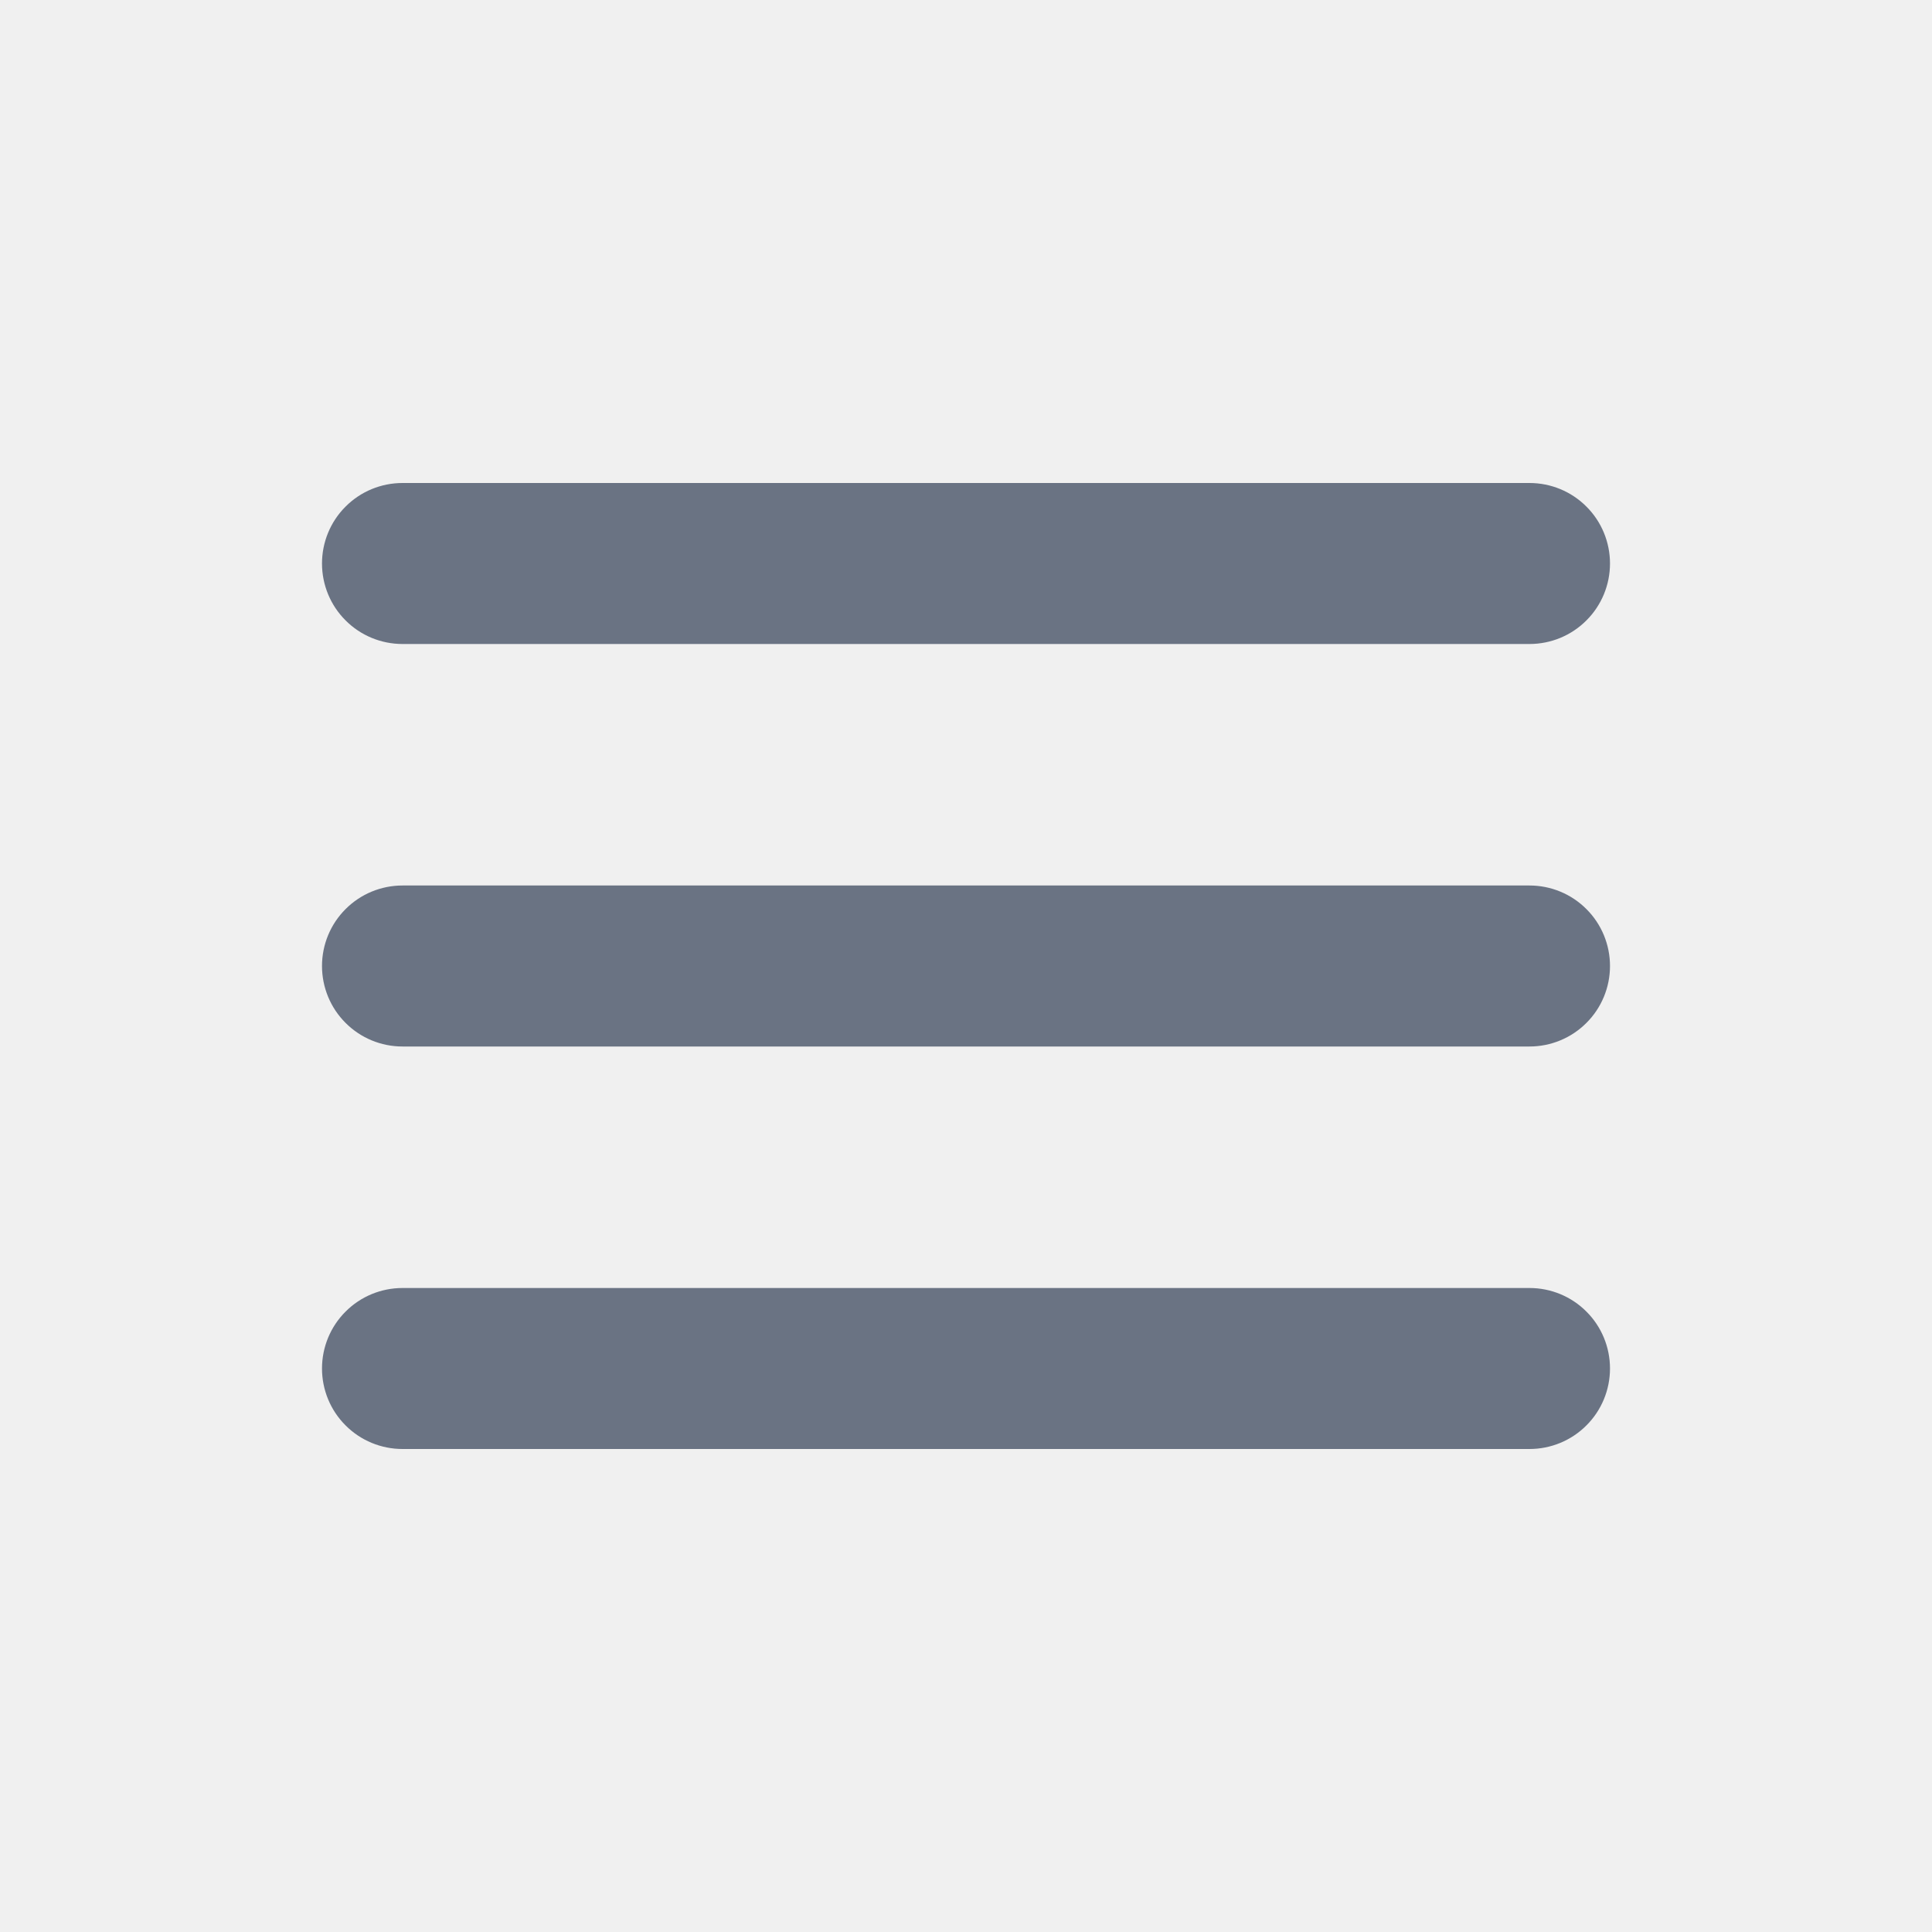
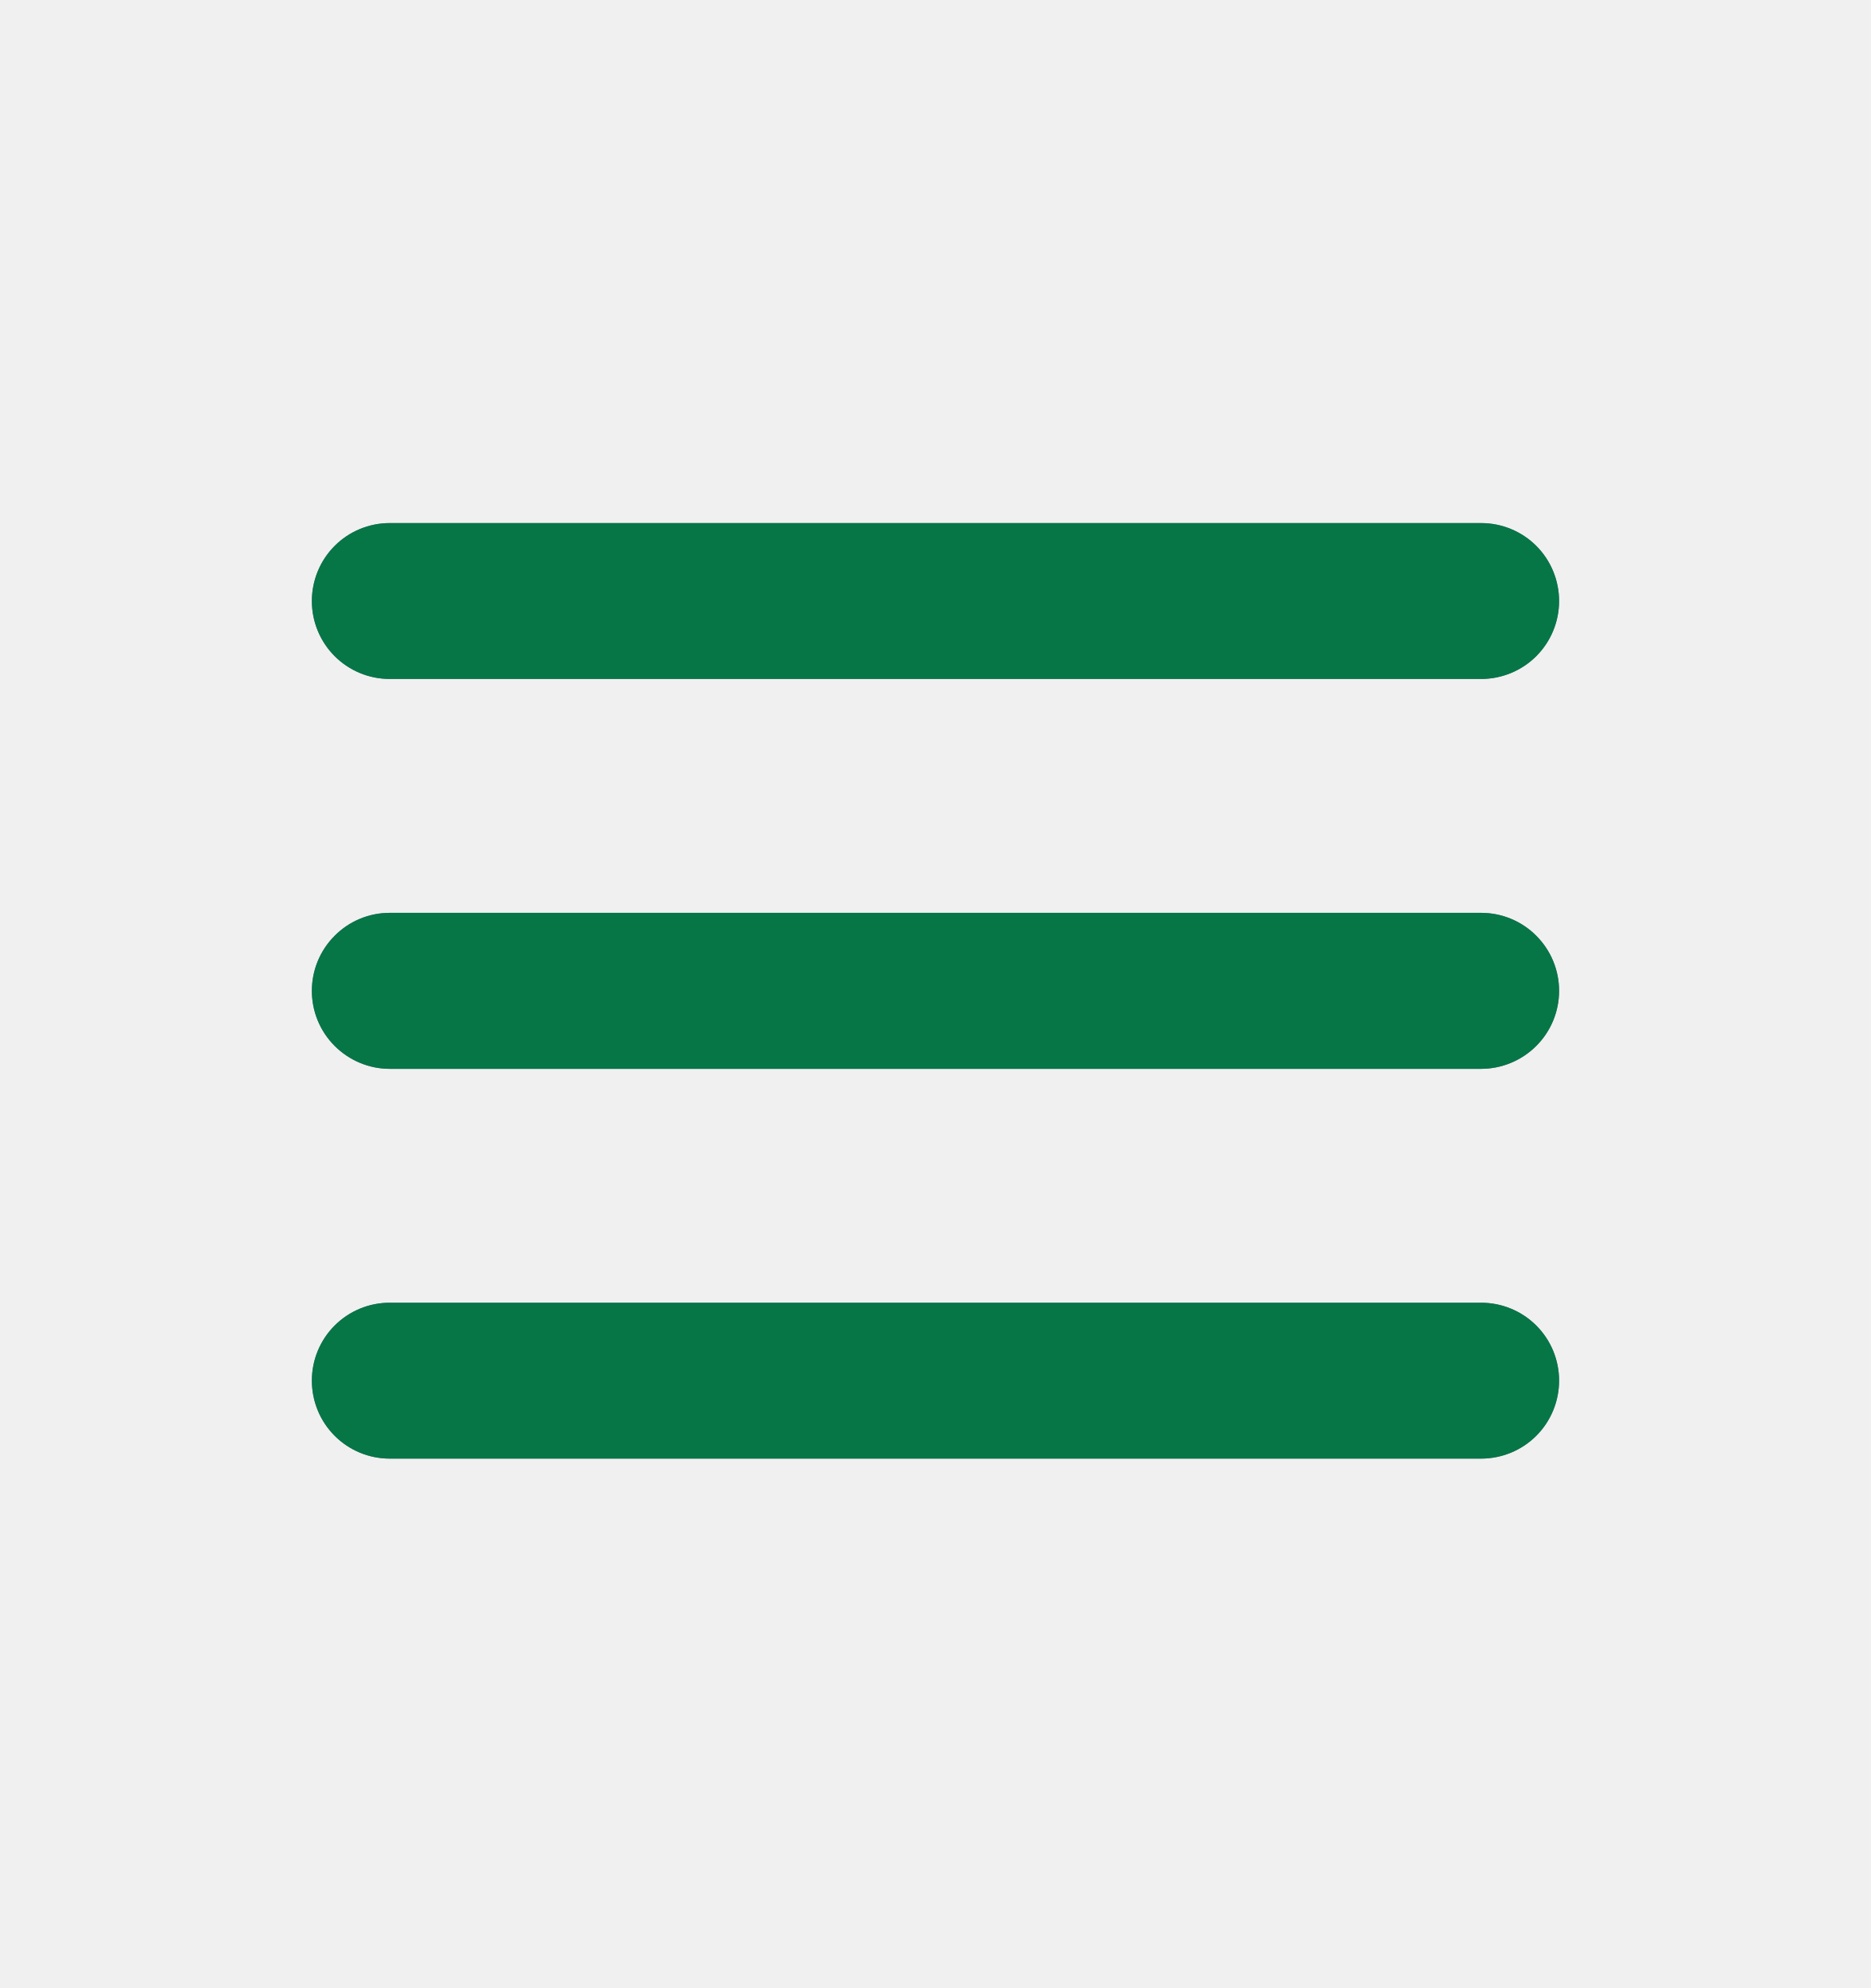
- <svg xmlns="http://www.w3.org/2000/svg" width="24" height="24" viewBox="0 0 24 24" fill="none">
-   <path d="M4 7C4 6.735 4.105 6.48 4.293 6.293C4.48 6.105 4.735 6 5 6H19C19.265 6 19.52 6.105 19.707 6.293C19.895 6.48 20 6.735 20 7C20 7.265 19.895 7.52 19.707 7.707C19.52 7.895 19.265 8 19 8H5C4.735 8 4.48 7.895 4.293 7.707C4.105 7.52 4 7.265 4 7ZM4 12C4 11.735 4.105 11.48 4.293 11.293C4.48 11.105 4.735 11 5 11H19C19.265 11 19.52 11.105 19.707 11.293C19.895 11.48 20 11.735 20 12C20 12.265 19.895 12.52 19.707 12.707C19.52 12.895 19.265 13 19 13H5C4.735 13 4.48 12.895 4.293 12.707C4.105 12.52 4 12.265 4 12ZM4 17C4 16.735 4.105 16.48 4.293 16.293C4.48 16.105 4.735 16 5 16H19C19.265 16 19.52 16.105 19.707 16.293C19.895 16.48 20 16.735 20 17C20 17.265 19.895 17.52 19.707 17.707C19.52 17.895 19.265 18 19 18H5C4.735 18 4.48 17.895 4.293 17.707C4.105 17.52 4 17.265 4 17Z" fill="#6A7383" />
+ <svg xmlns="http://www.w3.org/2000/svg" width="16" height="17" viewBox="0 0 16 17" fill="none">
+   <g id="mi:menu">
+     <g id="Vector">
+       <mask id="path-1-inside-1_478_1457" fill="white">
+         <path d="M2.667 5.14C2.667 4.963 2.737 4.793 2.862 4.668C2.987 4.543 3.156 4.473 3.333 4.473H12.666C12.843 4.473 13.013 4.543 13.138 4.668C13.263 4.793 13.333 4.963 13.333 5.14C13.333 5.316 13.263 5.486 13.138 5.611C13.013 5.736 12.843 5.806 12.666 5.806H3.333C3.156 5.806 2.987 5.736 2.862 5.611C2.737 5.486 2.667 5.316 2.667 5.14ZM2.667 8.473C2.667 8.296 2.737 8.127 2.862 8.002C2.987 7.876 3.156 7.806 3.333 7.806H12.666C12.843 7.806 13.013 7.876 13.138 8.002C13.263 8.127 13.333 8.296 13.333 8.473C13.333 8.65 13.263 8.819 13.138 8.944C13.013 9.069 12.843 9.14 12.666 9.14H3.333C3.156 9.14 2.987 9.069 2.862 8.944C2.737 8.819 2.667 8.65 2.667 8.473ZM2.667 11.806C2.667 11.629 2.737 11.46 2.862 11.335C2.987 11.21 3.156 11.14 3.333 11.14H12.666C12.843 11.14 13.013 11.21 13.138 11.335C13.263 11.46 13.333 11.629 13.333 11.806C13.333 11.983 13.263 12.153 13.138 12.278C13.013 12.403 12.843 12.473 12.666 12.473H3.333C3.156 12.473 2.987 12.403 2.862 12.278C2.737 12.153 2.667 11.983 2.667 11.806Z" />
+       </mask>
+       <path d="M2.667 5.14C2.667 4.963 2.737 4.793 2.862 4.668C2.987 4.543 3.156 4.473 3.333 4.473H12.666C12.843 4.473 13.013 4.543 13.138 4.668C13.263 4.793 13.333 4.963 13.333 5.14C13.333 5.316 13.263 5.486 13.138 5.611C13.013 5.736 12.843 5.806 12.666 5.806H3.333C3.156 5.806 2.987 5.736 2.862 5.611C2.737 5.486 2.667 5.316 2.667 5.14ZM2.667 8.473C2.667 8.296 2.737 8.127 2.862 8.002C2.987 7.876 3.156 7.806 3.333 7.806H12.666C12.843 7.806 13.013 7.876 13.138 8.002C13.263 8.127 13.333 8.296 13.333 8.473C13.333 8.65 13.263 8.819 13.138 8.944C13.013 9.069 12.843 9.14 12.666 9.14H3.333C3.156 9.14 2.987 9.069 2.862 8.944C2.737 8.819 2.667 8.65 2.667 8.473ZM2.667 11.806C2.667 11.629 2.737 11.46 2.862 11.335C2.987 11.21 3.156 11.14 3.333 11.14H12.666C12.843 11.14 13.013 11.21 13.138 11.335C13.263 11.46 13.333 11.629 13.333 11.806C13.333 11.983 13.263 12.153 13.138 12.278C13.013 12.403 12.843 12.473 12.666 12.473H3.333C3.156 12.473 2.987 12.403 2.862 12.278C2.737 12.153 2.667 11.983 2.667 11.806Z" fill="#6A7383" />
+       <path d="M3.333 4.473V5.973V4.473ZM4.167 5.14C4.167 5.361 4.079 5.573 3.922 5.729L1.801 3.607C1.395 4.014 1.167 4.565 1.167 5.14H4.167ZM3.922 5.729C3.766 5.885 3.554 5.973 3.333 5.973L3.333 2.973C2.759 2.973 2.207 3.201 1.801 3.607L3.922 5.729ZM3.333 5.973H12.666V2.973H3.333V5.973ZM12.666 5.973C12.445 5.973 12.233 5.885 12.077 5.729L14.199 3.607C13.792 3.201 13.241 2.973 12.666 2.973V5.973ZM12.077 5.729C11.921 5.573 11.833 5.361 11.833 5.14H14.833C14.833 4.565 14.605 4.014 14.199 3.607L12.077 5.729ZM11.833 5.14C11.833 4.919 11.921 4.707 12.077 4.55L14.199 6.672C14.605 6.265 14.833 5.714 14.833 5.14H11.833ZM12.077 4.55C12.233 4.394 12.445 4.306 12.666 4.306V7.306C13.241 7.306 13.792 7.078 14.199 6.672L12.077 4.55ZM12.666 4.306H3.333V7.306H12.666V4.306ZM3.333 4.306C3.554 4.306 3.766 4.394 3.922 4.55L1.801 6.672C2.207 7.078 2.759 7.306 3.333 7.306V4.306ZM3.922 4.55C4.079 4.707 4.167 4.919 4.167 5.14H1.167C1.167 5.714 1.395 6.265 1.801 6.672L3.922 4.55ZM4.167 8.473C4.167 8.694 4.079 8.906 3.922 9.062L1.801 6.941C1.395 7.347 1.167 7.898 1.167 8.473H4.167ZM3.922 9.062C3.766 9.218 3.554 9.306 3.333 9.306V6.306C2.759 6.306 2.207 6.535 1.801 6.941L3.922 9.062ZM3.333 9.306H12.666V6.306H3.333V9.306ZM12.666 9.306C12.445 9.306 12.233 9.218 12.077 9.062L14.199 6.941C13.792 6.535 13.241 6.306 12.666 6.306V9.306ZM12.077 9.062C11.921 8.906 11.833 8.694 11.833 8.473H14.833C14.833 7.898 14.605 7.347 14.199 6.941L12.077 9.062ZM11.833 8.473C11.833 8.252 11.921 8.04 12.077 7.884L14.199 10.005C14.605 9.599 14.833 9.048 14.833 8.473H11.833ZM12.077 7.884C12.233 7.727 12.445 7.64 12.666 7.64V10.64C13.241 10.64 13.792 10.411 14.199 10.005L12.077 7.884ZM12.666 7.64H3.333V10.64H12.666V7.64ZM3.333 7.64C3.554 7.64 3.766 7.727 3.922 7.884L1.801 10.005C2.207 10.411 2.759 10.64 3.333 10.64V7.64ZM3.922 7.884C4.079 8.04 4.167 8.252 4.167 8.473H1.167C1.167 9.048 1.395 9.599 1.801 10.005L3.922 7.884ZM4.167 11.806C4.167 12.027 4.079 12.239 3.922 12.396L1.801 10.274C1.395 10.681 1.167 11.232 1.167 11.806H4.167ZM3.922 12.396C3.766 12.552 3.554 12.64 3.333 12.64V9.64C2.759 9.64 2.207 9.868 1.801 10.274L3.922 12.396ZM3.333 12.64H12.666V9.64H3.333V12.64ZM12.666 12.64C12.445 12.64 12.233 12.552 12.077 12.396L14.199 10.274C13.792 9.868 13.241 9.64 12.666 9.64V12.64ZM12.077 12.396C11.921 12.239 11.833 12.027 11.833 11.806H14.833C14.833 11.232 14.605 10.681 14.199 10.274L12.077 12.396ZM11.833 11.806C11.833 11.585 11.921 11.373 12.077 11.217L14.199 13.338C14.605 12.932 14.833 12.381 14.833 11.806H11.833ZM12.077 11.217C12.233 11.061 12.445 10.973 12.666 10.973V13.973C13.241 13.973 13.792 13.745 14.199 13.338L12.077 11.217ZM12.666 10.973H3.333V13.973H12.666V10.973ZM3.333 10.973C3.554 10.973 3.766 11.061 3.922 11.217L1.801 13.338C2.207 13.745 2.759 13.973 3.333 13.973V10.973ZM3.922 11.217C4.079 11.373 4.167 11.585 4.167 11.806H1.167C1.167 12.381 1.395 12.932 1.801 13.338L3.922 11.217Z" fill="#067647" mask="url(#path-1-inside-1_478_1457)" />
+     </g>
+   </g>
</svg>
